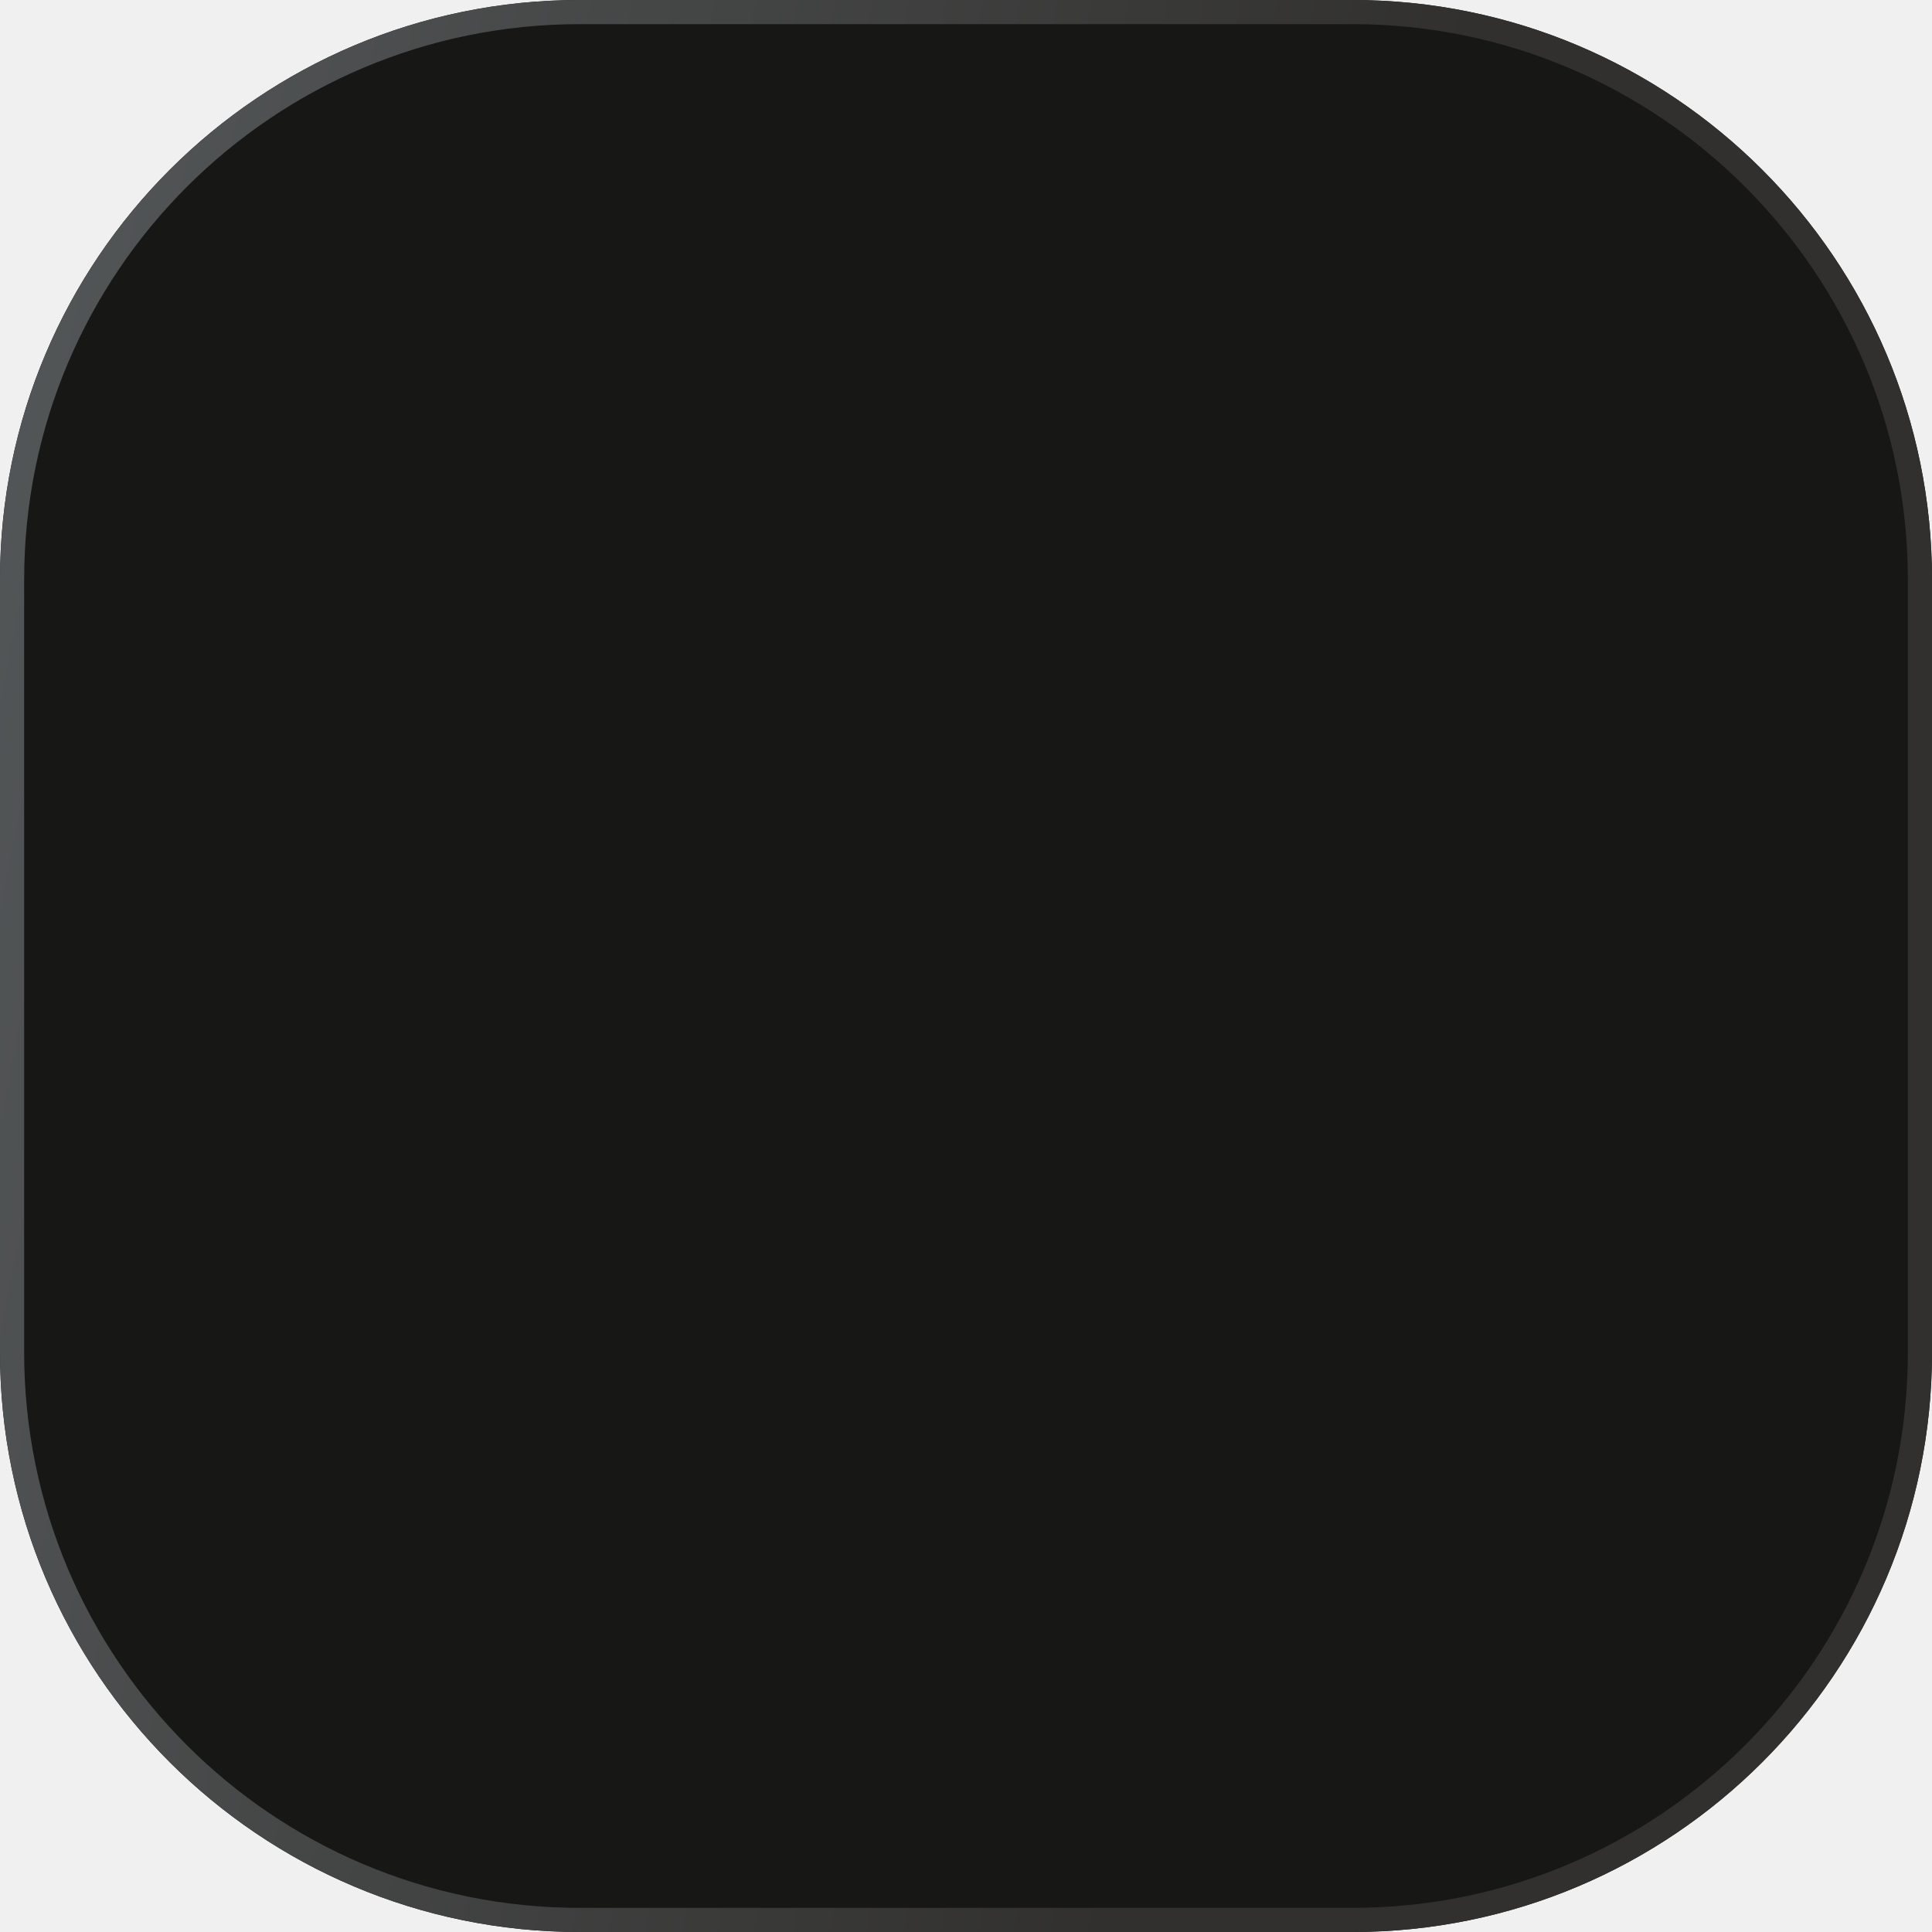
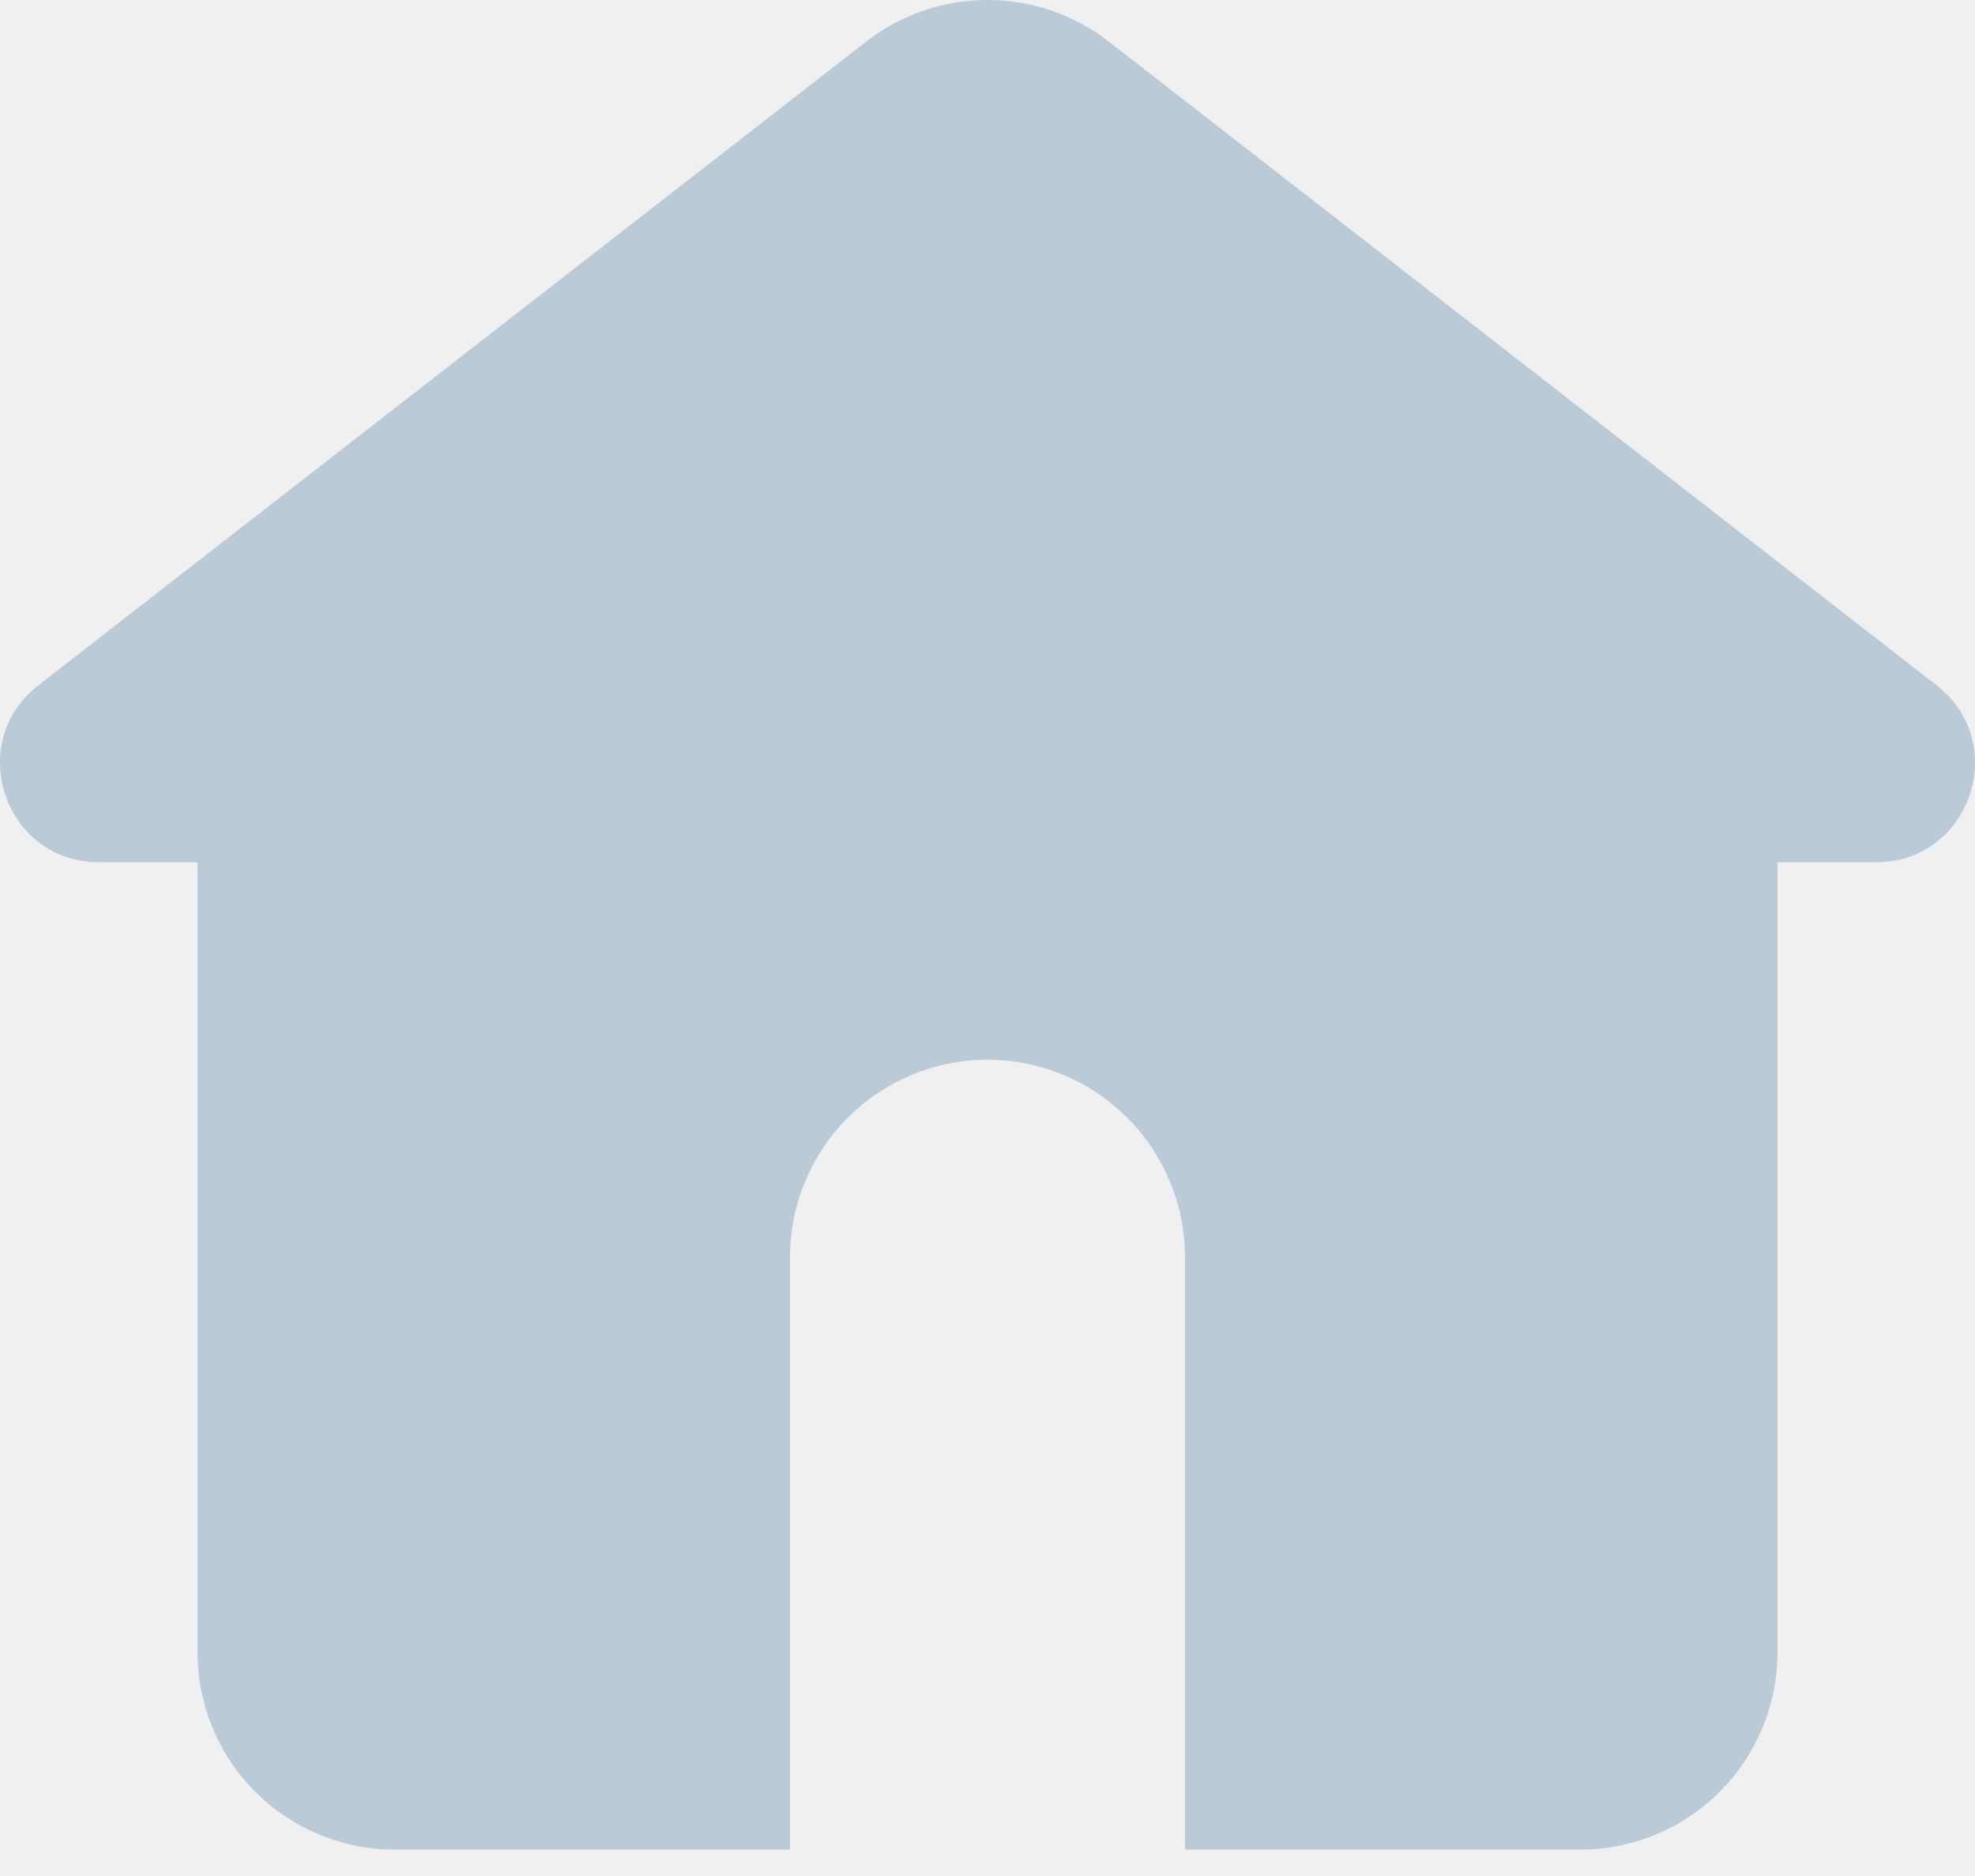
- <svg xmlns="http://www.w3.org/2000/svg" width="40" height="40" viewBox="0 0 40 40" fill="none">
-   <mask id="path-1-inside-1_207_1894" fill="white">
-     <path d="M12 40C5.373 40 -2.34843e-07 34.627 -5.24537e-07 28L-1.22392e-06 12C-1.51361e-06 5.373 5.373 -2.34843e-07 12 -5.24537e-07L28 -1.22392e-06C34.627 -1.51361e-06 40 5.373 40 12L40 28C40 34.627 34.627 40 28 40L12 40Z" />
-   </mask>
-   <path d="M12 40C5.373 40 -2.34843e-07 34.627 -5.24537e-07 28L-1.22392e-06 12C-1.51361e-06 5.373 5.373 -2.34843e-07 12 -5.24537e-07L28 -1.22392e-06C34.627 -1.51361e-06 40 5.373 40 12L40 28C40 34.627 34.627 40 28 40L12 40Z" fill="#171716" />
-   <path d="M-5.24537e-07 28L0.5 28L0.5 12L-1.22392e-06 12L-0.5 12L-0.5 28L-5.24537e-07 28ZM12 -5.24537e-07L12 0.5L28 0.5L28 -1.22392e-06L28 -0.5L12 -0.5L12 -5.24537e-07ZM40 12L39.5 12L39.5 28L40 28L40.5 28L40.5 12L40 12ZM28 40L28 39.5L12 39.5L12 40L12 40.5L28 40.5L28 40ZM40 28L39.5 28C39.5 34.351 34.351 39.5 28 39.5L28 40L28 40.5C34.904 40.5 40.5 34.904 40.5 28L40 28ZM28 -1.22392e-06L28 0.5C34.351 0.5 39.5 5.649 39.5 12L40 12L40.5 12C40.5 5.096 34.904 -0.5 28 -0.5L28 -1.22392e-06ZM-1.22392e-06 12L0.5 12C0.5 5.649 5.649 0.5 12 0.5L12 -5.24537e-07L12 -0.5C5.096 -0.5 -0.5 5.096 -0.5 12L-1.22392e-06 12ZM-5.24537e-07 28L-0.5 28C-0.5 34.904 5.096 40.5 12 40.5L12 40L12 39.5C5.649 39.5 0.5 34.351 0.5 28L-5.24537e-07 28Z" fill="url(#paint0_linear_207_1894)" mask="url(#path-1-inside-1_207_1894)" />
-   <defs>
-     <linearGradient id="paint0_linear_207_1894" x1="28.474" y1="11.204" x2="-84.689" y2="-10.732" gradientUnits="userSpaceOnUse">
-       <stop stop-color="#31302E" />
-       <stop offset="1" stop-color="#BACAD6" />
-     </linearGradient>
-   </defs>
+ <svg xmlns="http://www.w3.org/2000/svg" width="20" height="19" viewBox="0 0 20 19" fill="none">
+   <path d="M11.228 0.421C10.877 0.148 10.445 0 10 0C9.555 0 9.123 0.148 8.772 0.421L0.388 6.941C-0.364 7.528 0.05 8.733 1.003 8.733H2V16.733C2 17.264 2.211 17.773 2.586 18.148C2.961 18.523 3.47 18.733 4 18.733H8V12.733C8 12.203 8.211 11.694 8.586 11.319C8.961 10.944 9.47 10.733 10 10.733C10.53 10.733 11.039 10.944 11.414 11.319C11.789 11.694 12 12.203 12 12.733V18.733H16C16.53 18.733 17.039 18.523 17.414 18.148C17.789 17.773 18 17.264 18 16.733V8.733H18.997C19.949 8.733 20.365 7.528 19.612 6.942L11.228 0.421Z" fill="#BACAD6" />
</svg>
